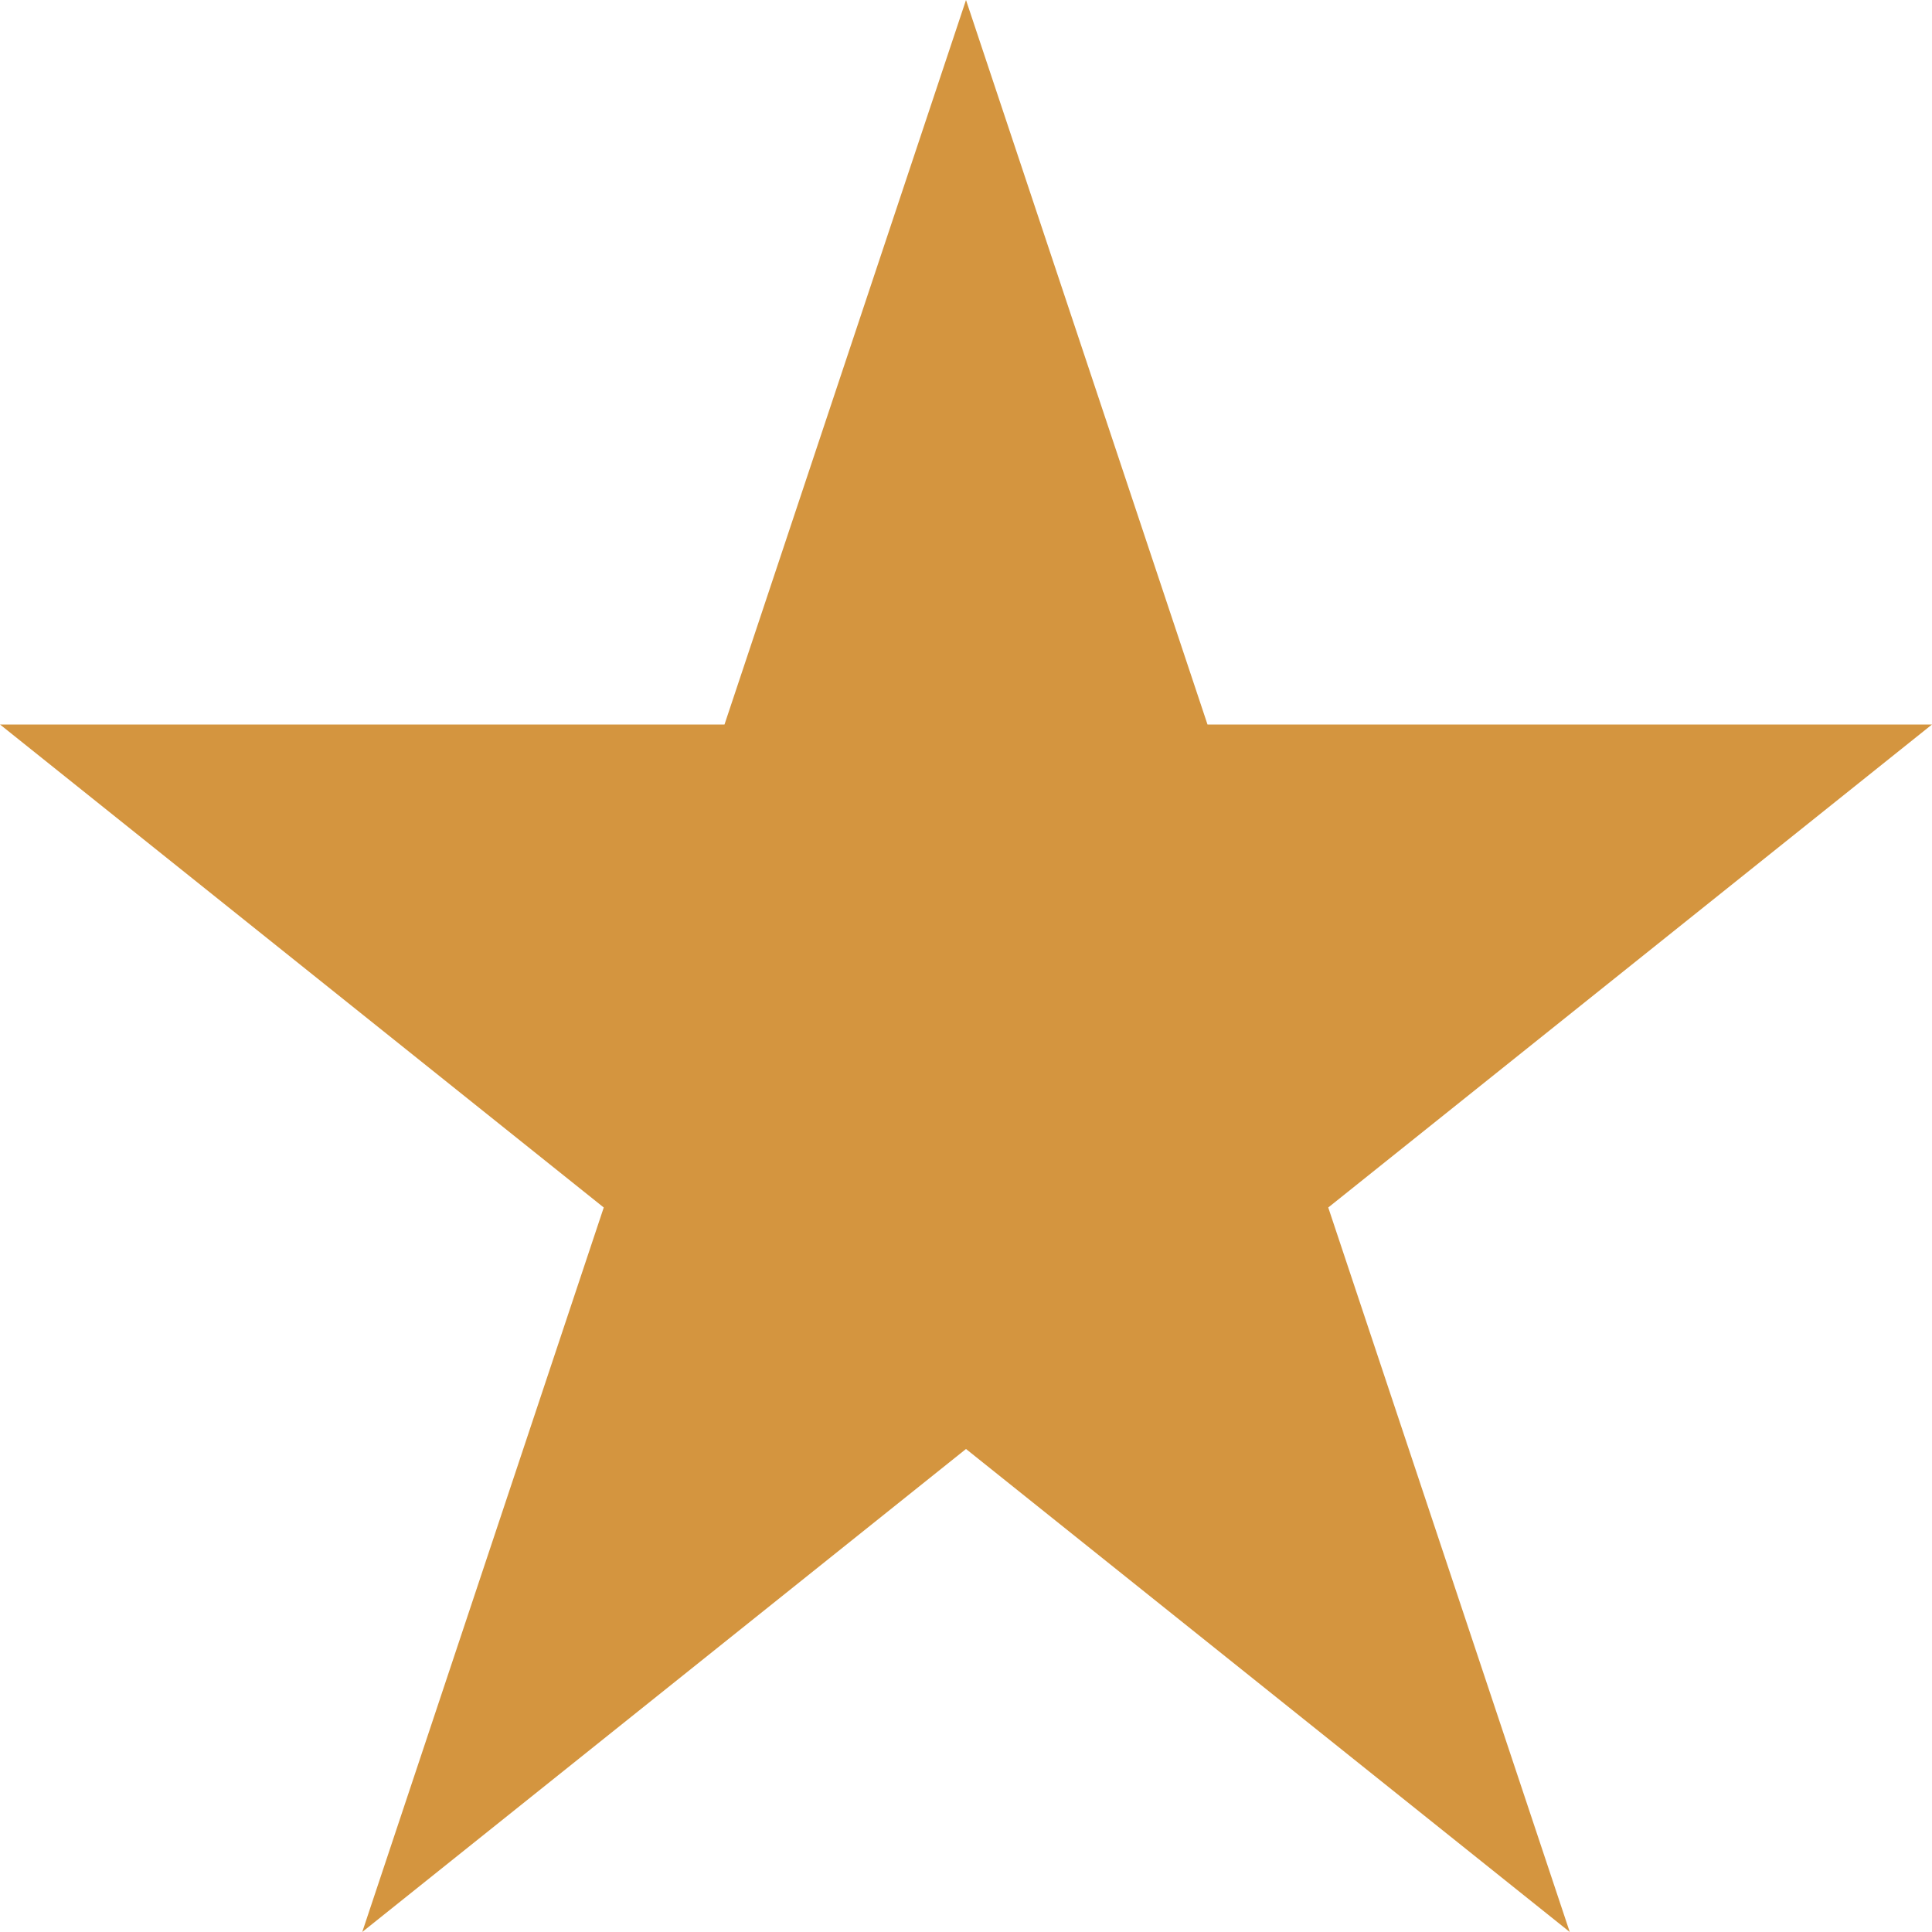
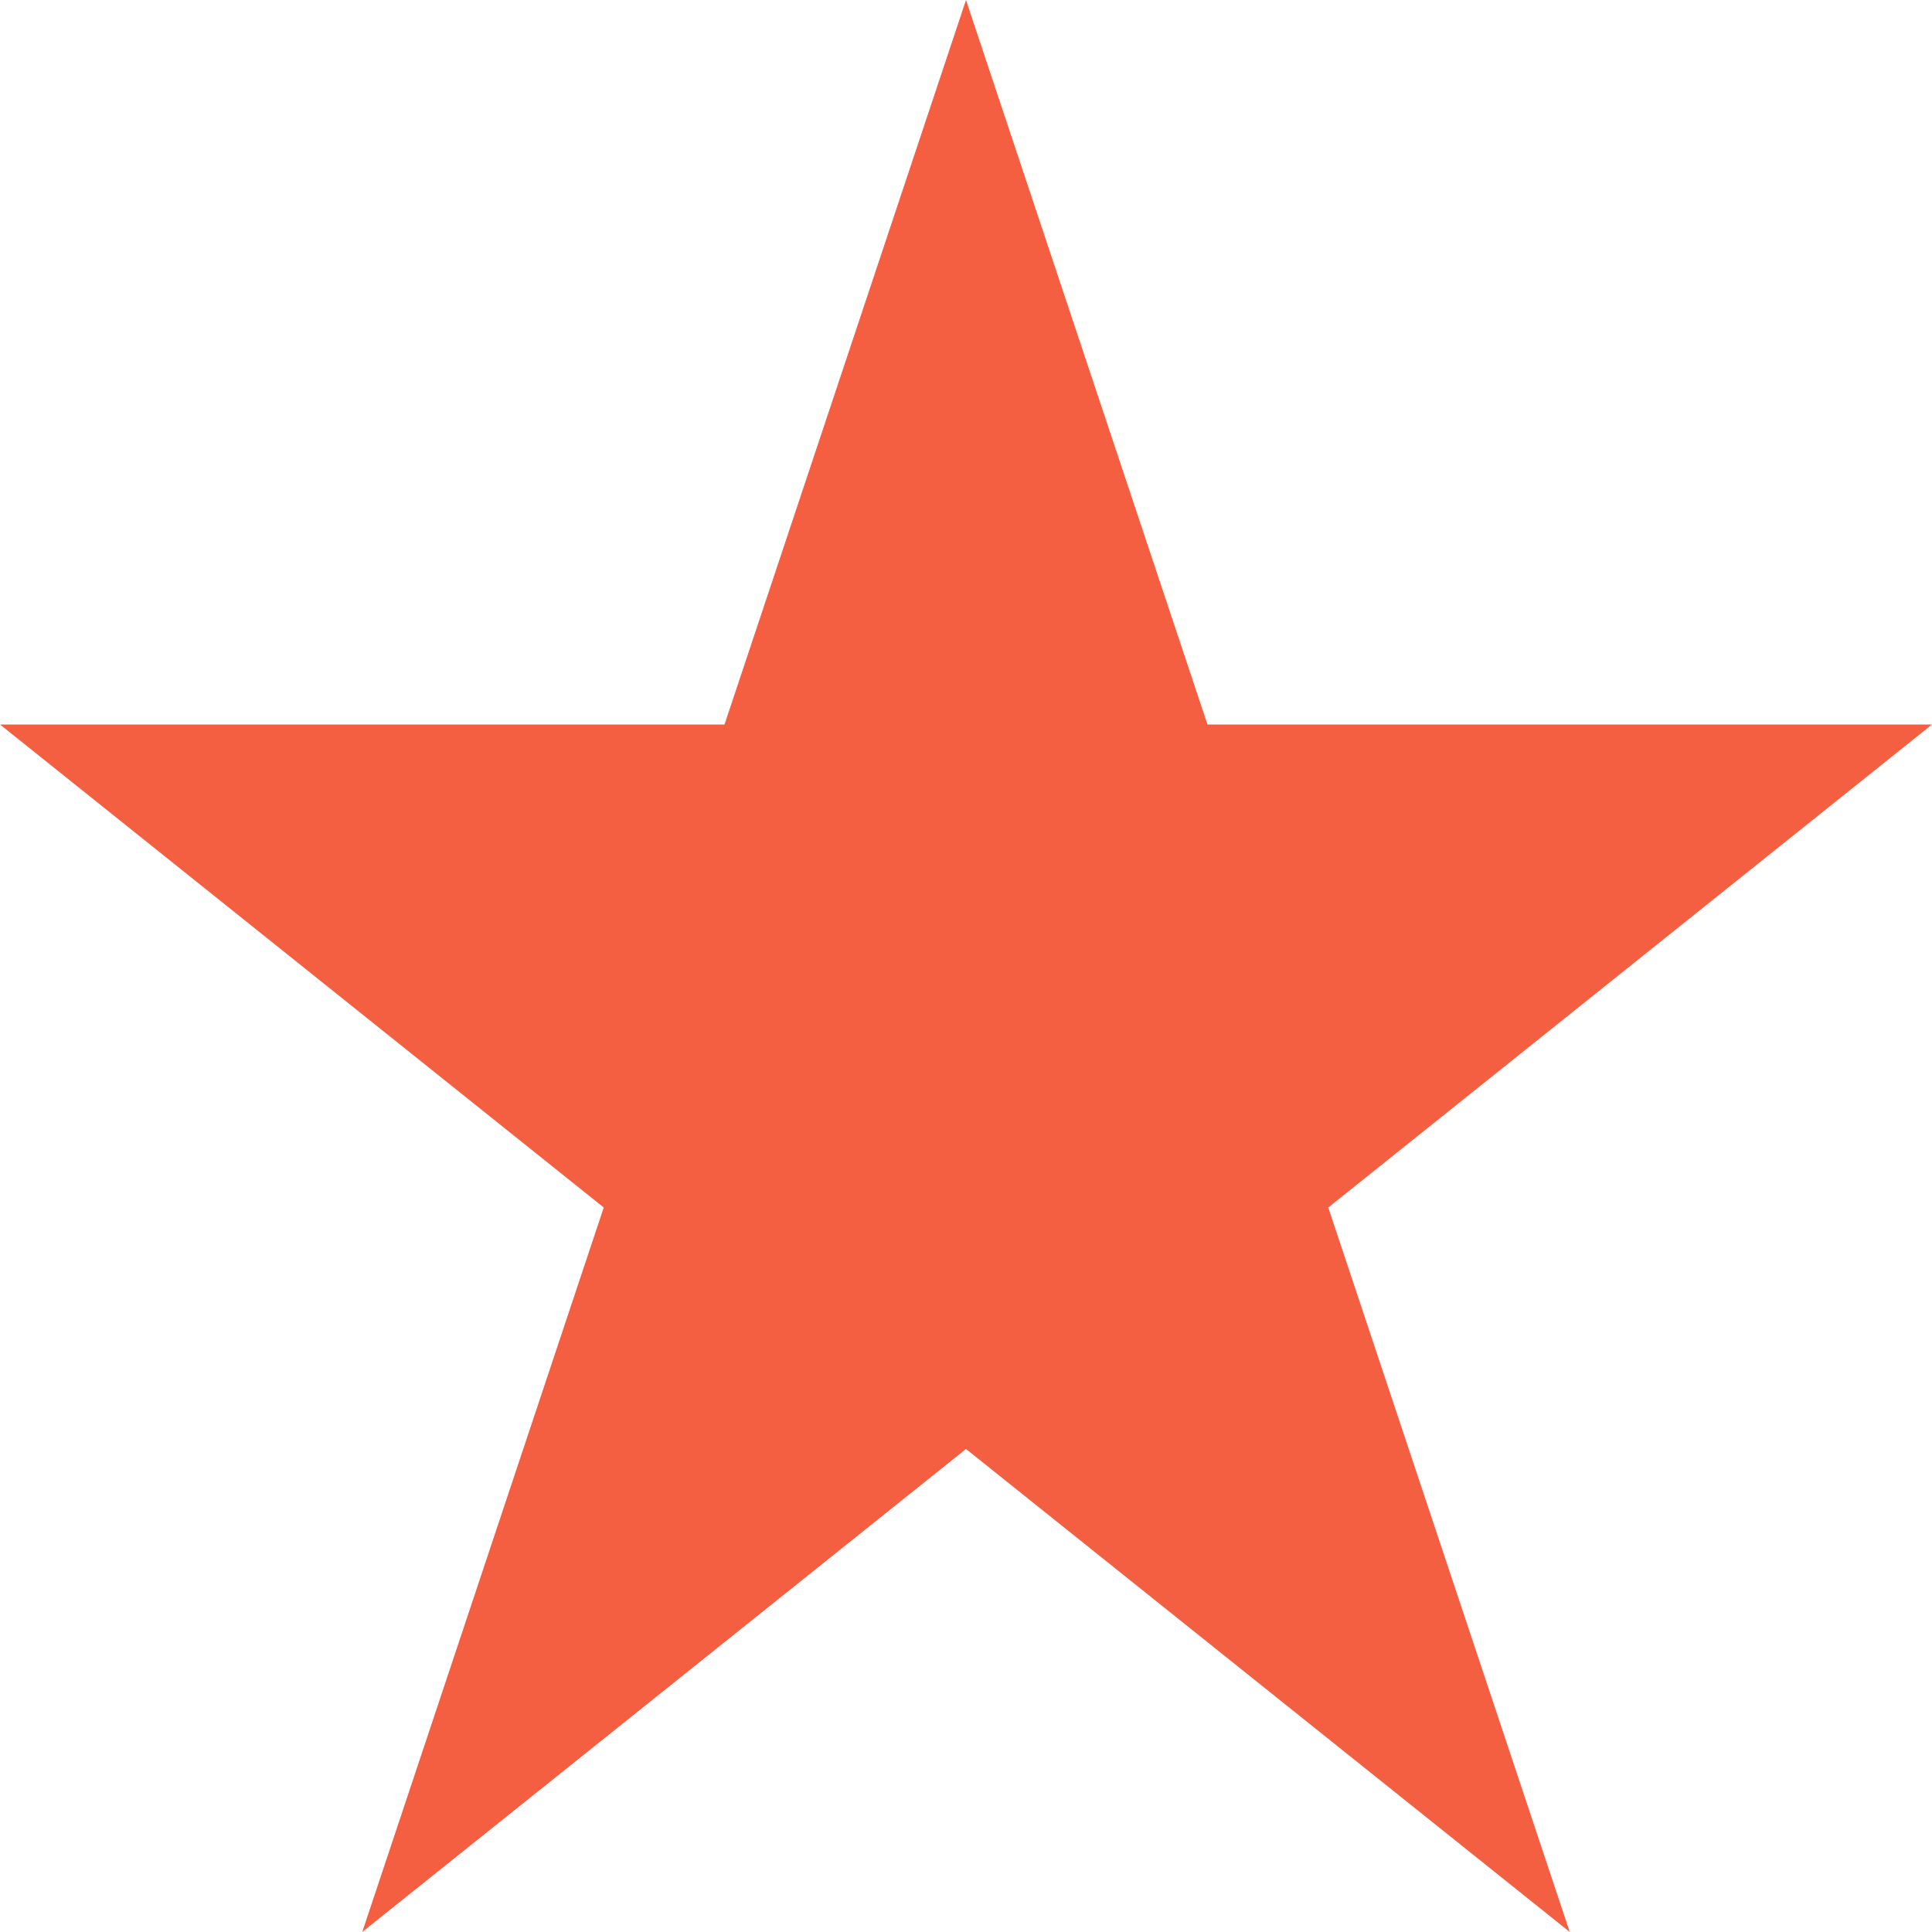
<svg xmlns="http://www.w3.org/2000/svg" id="Layer_1" data-name="Layer 1" width="64" height="64" viewBox="0 0 64 64">
  <defs>
-     <style>.cls-1{fill:#d4953f;}</style>
+     <style>.cls-1{fill:#f55f41;}</style>
  </defs>
  <path class="cls-1" d="M32,0L24,24H0L20,40,12,64,32,48,52,64,44,40,64,24H40Z" />
</svg>
